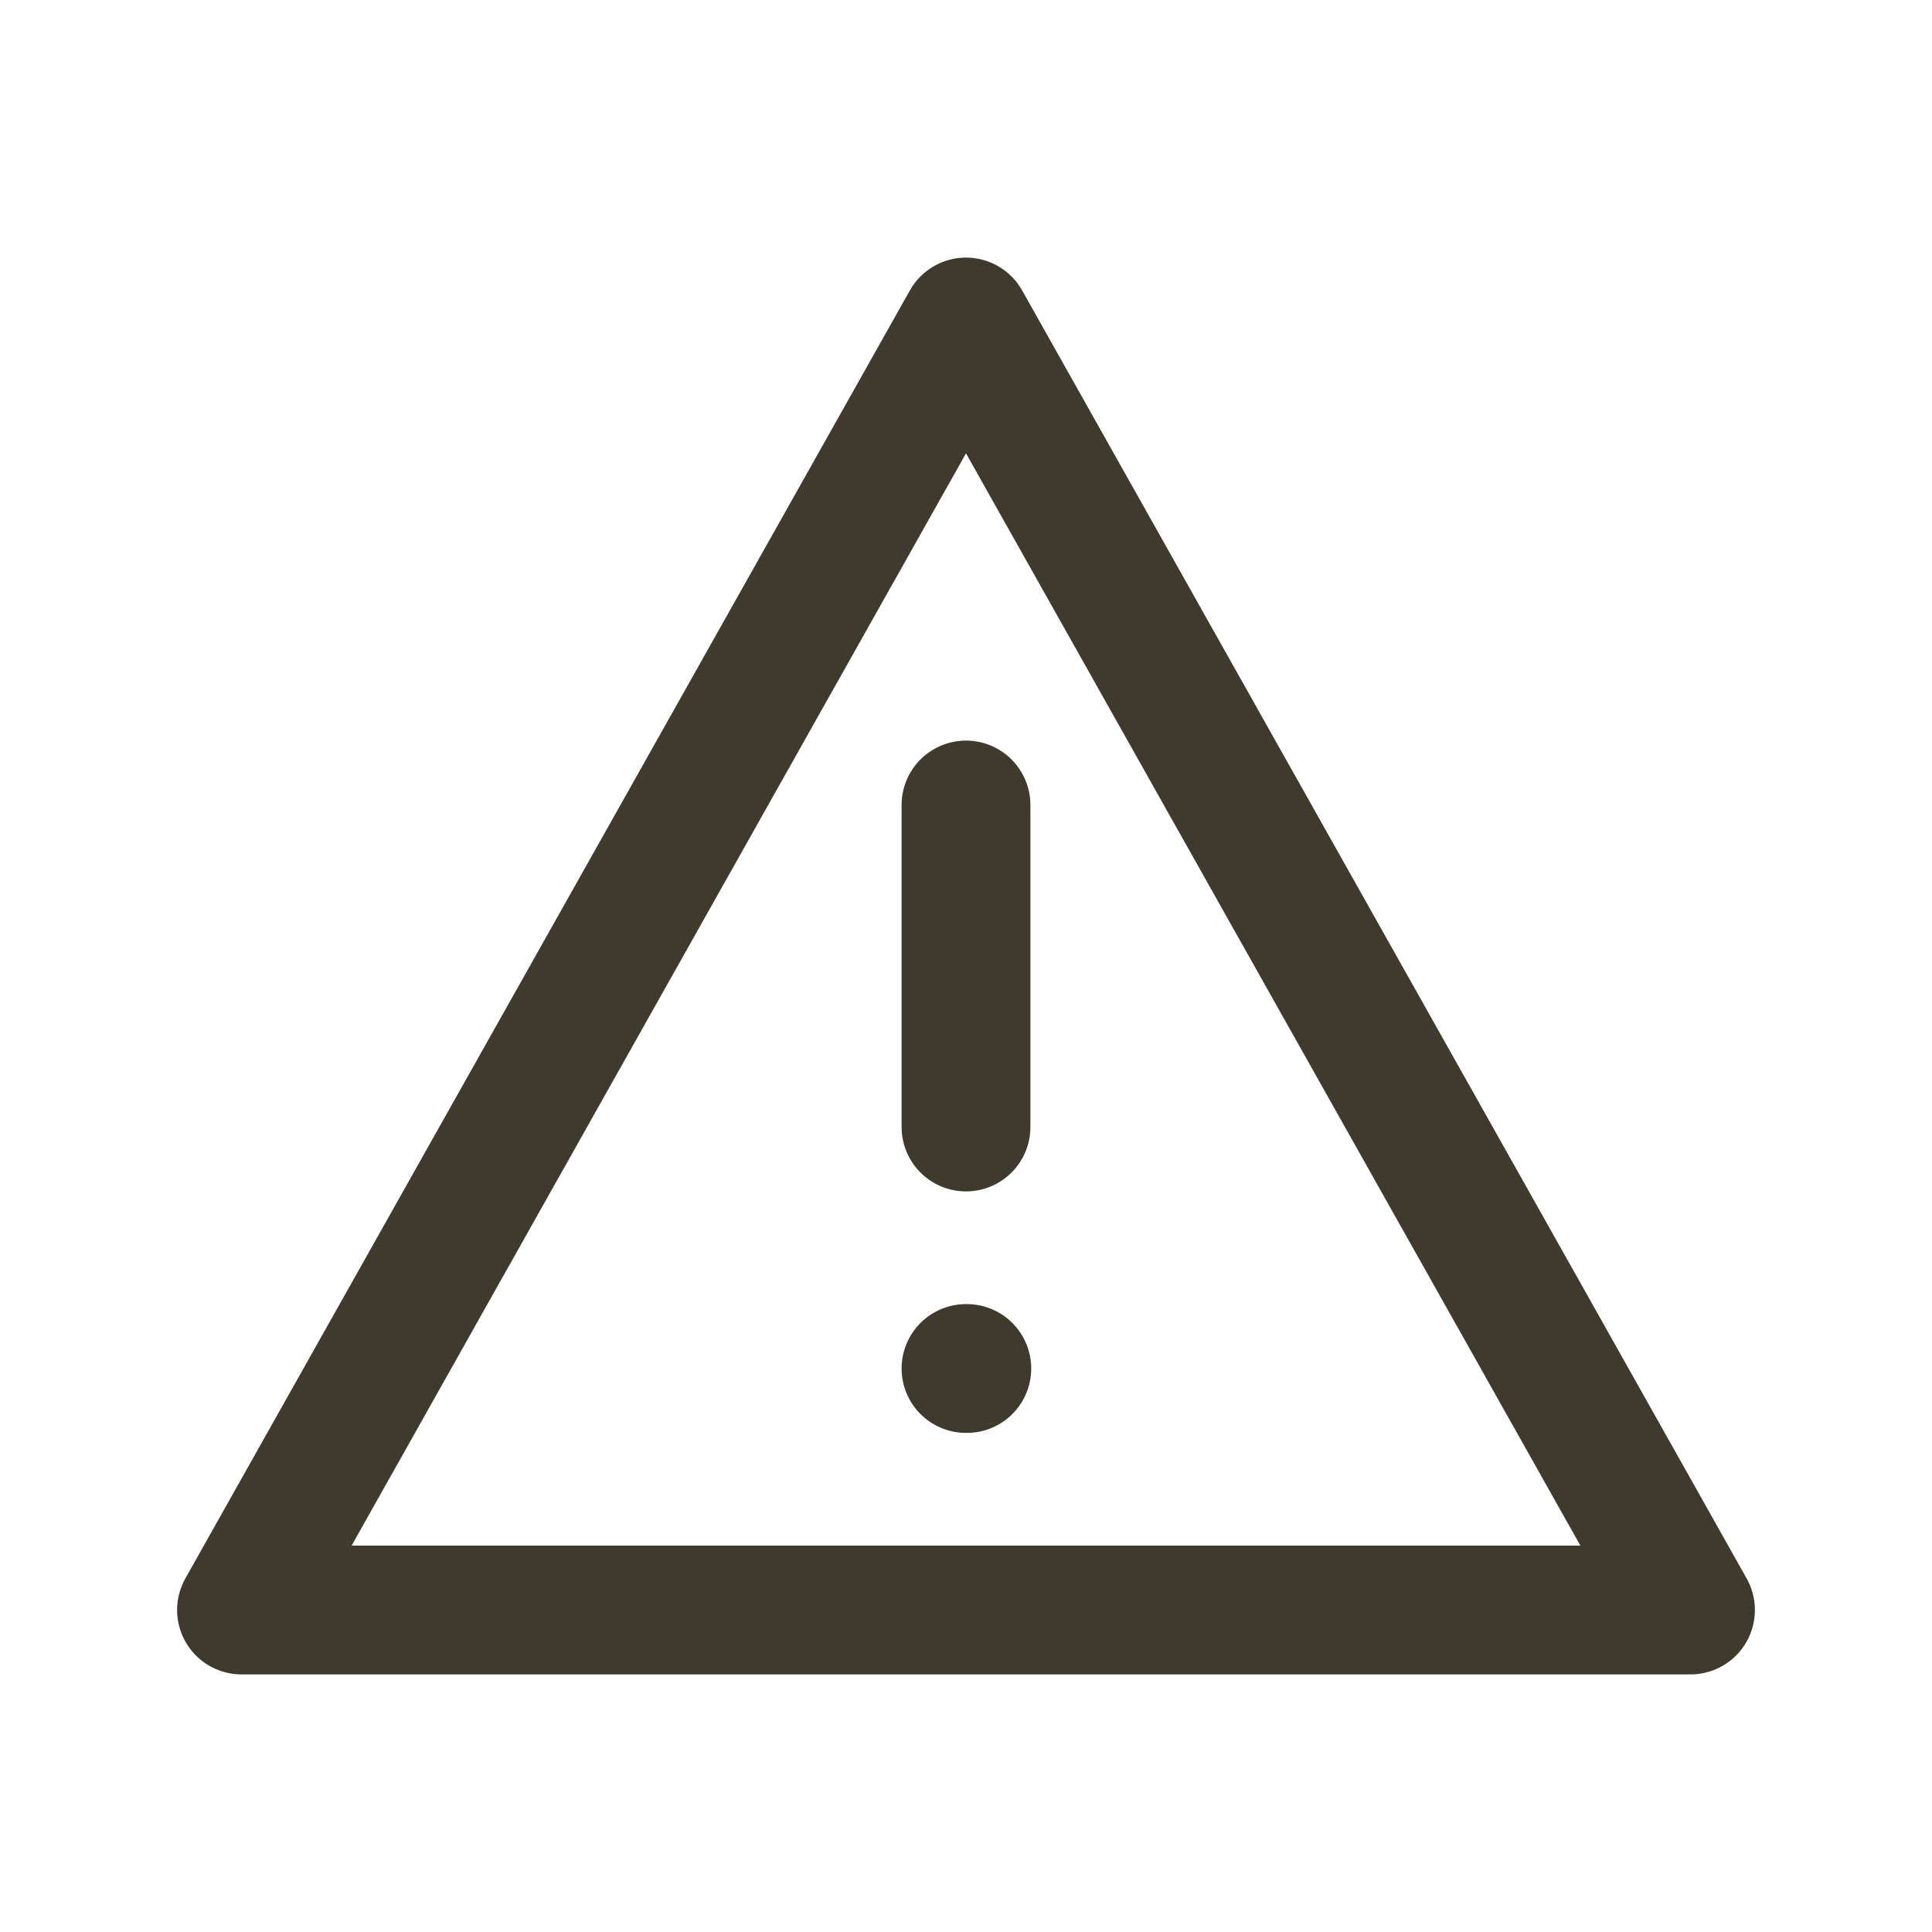
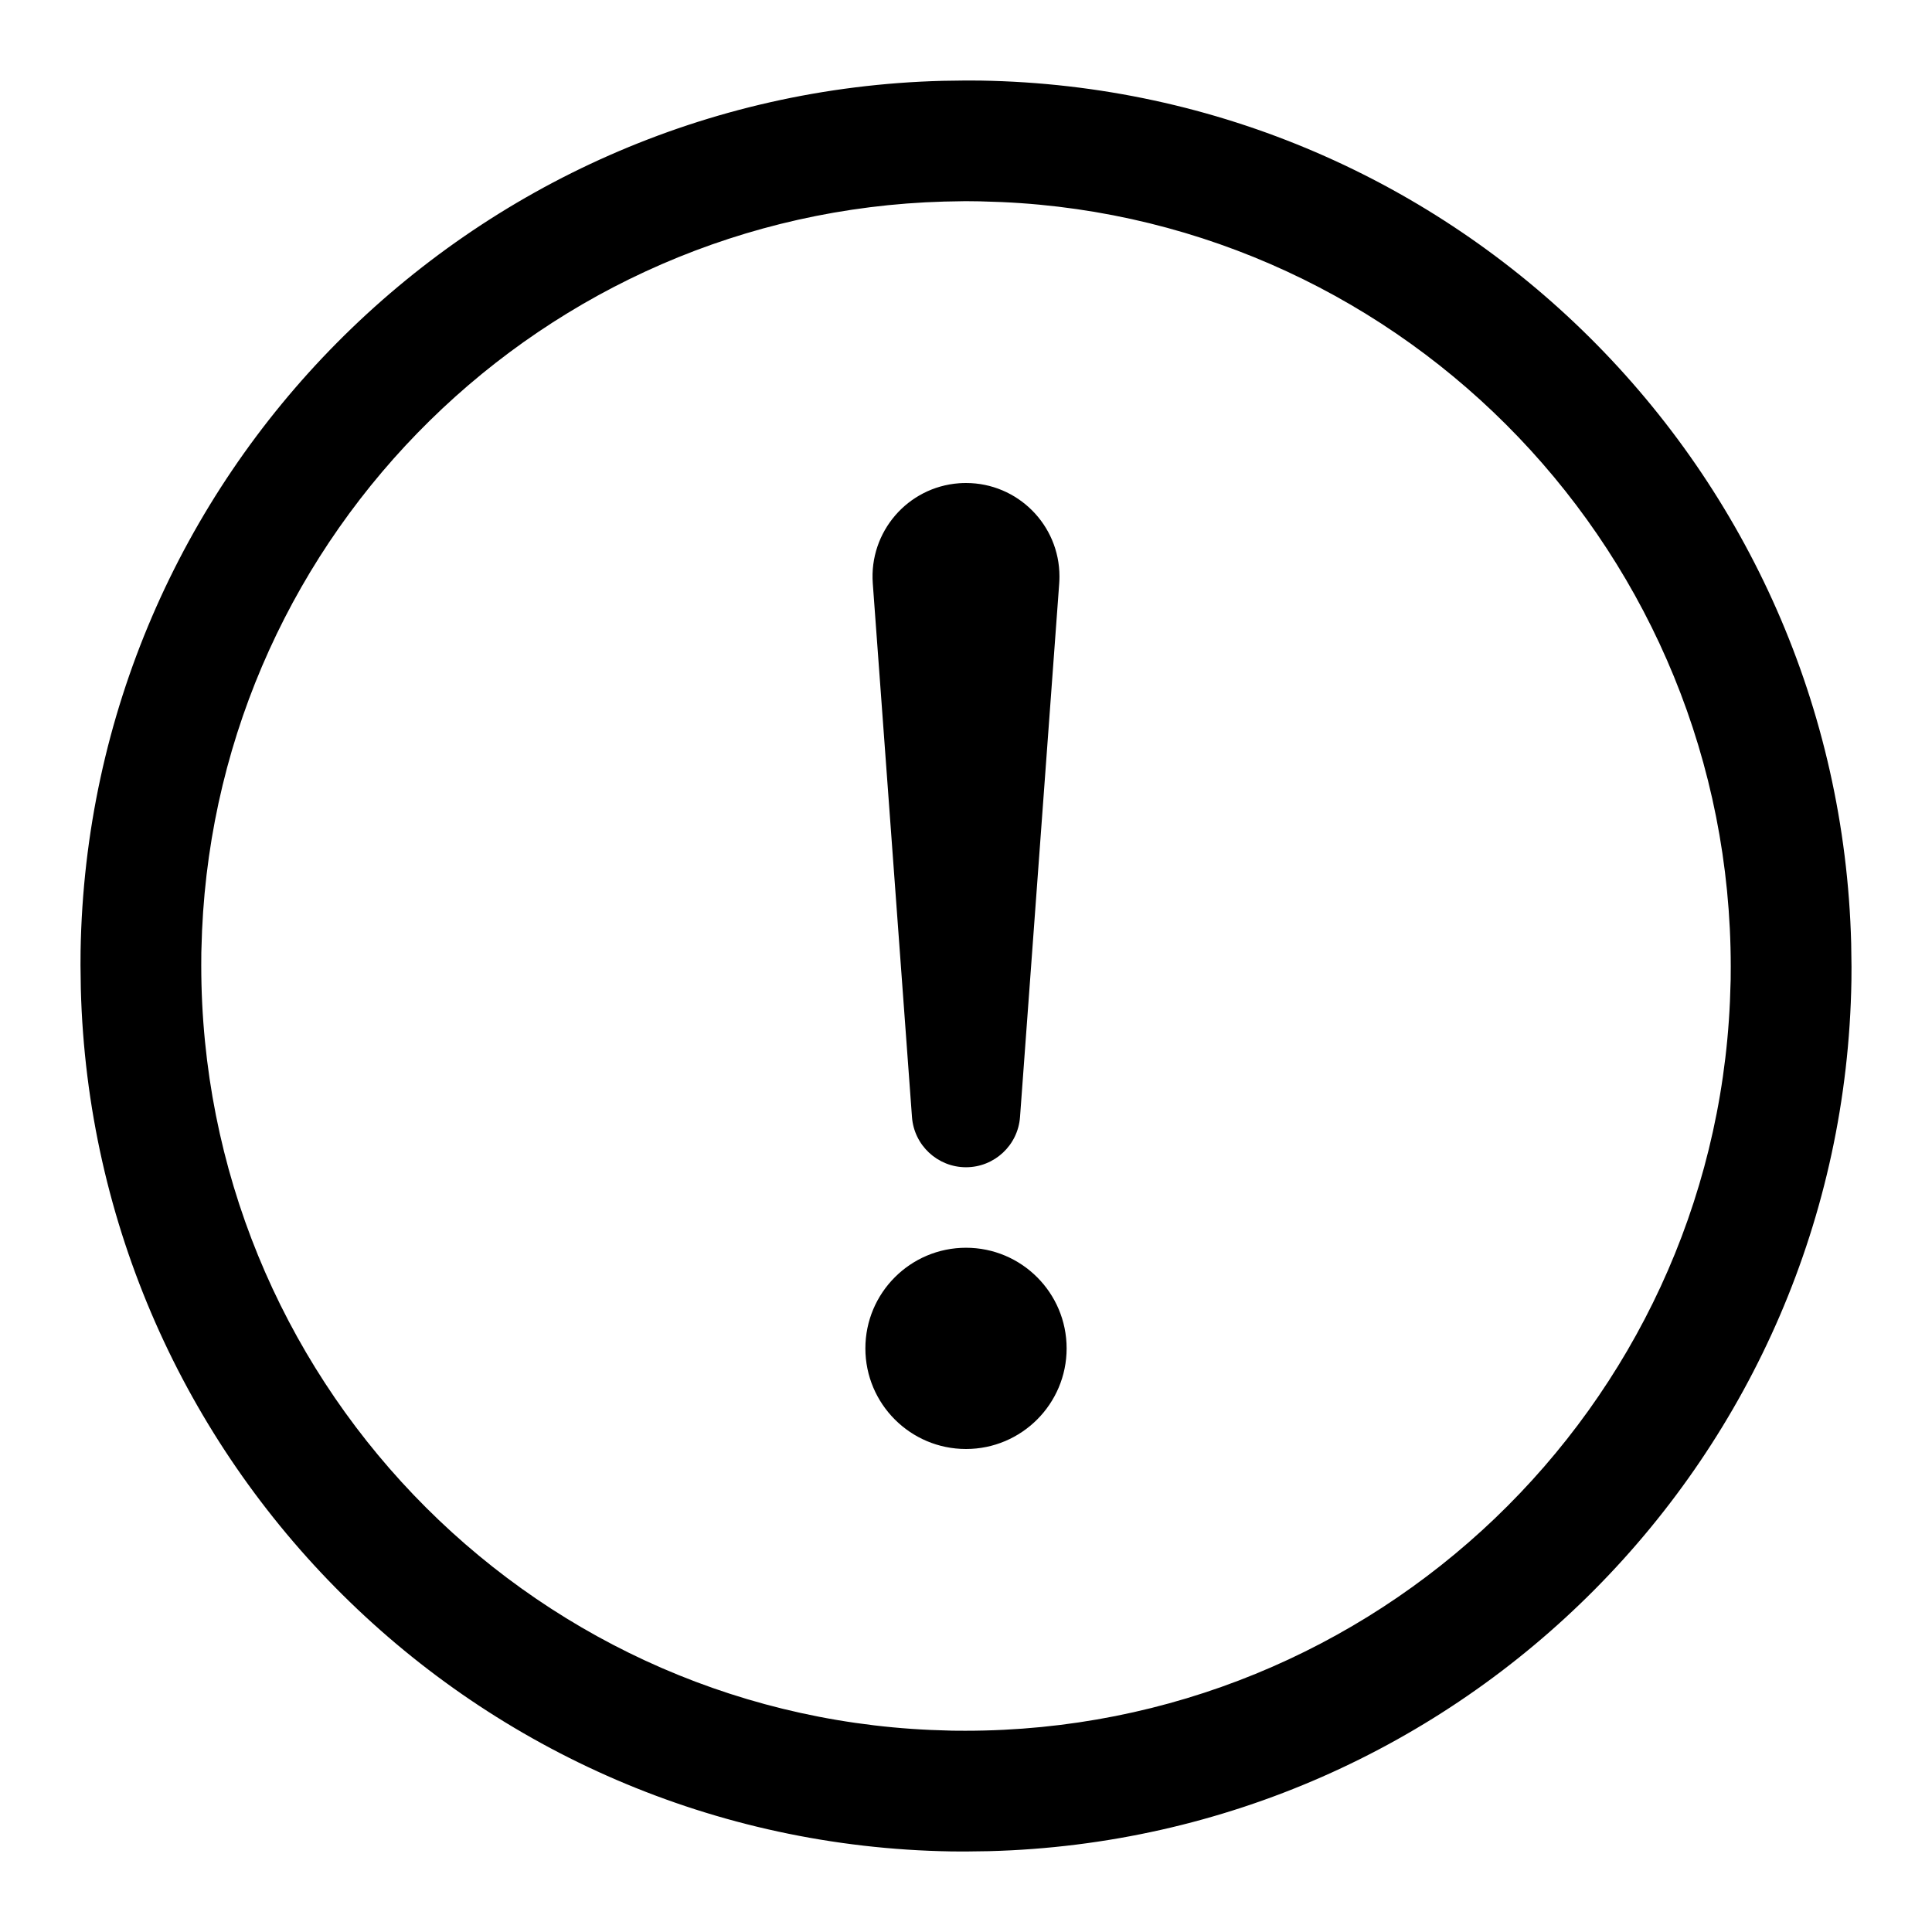
- <svg xmlns="http://www.w3.org/2000/svg" width="24" height="24" viewBox="0 0 24 24" fill="none" stroke="#3F3A2E" stroke-width="1.6" stroke-linecap="round" stroke-linejoin="round">
-   <path d="M12 4l9 16H3z" />
-   <path d="M12 10v4" />
-   <path d="M12 17h.01" />
+ <svg xmlns="http://www.w3.org/2000/svg" width="24" height="24" viewBox="0 0 24 24">
+   <path d="M12,1 L12.182,1.001 C18.084,1.097 22.844,5.836 22.996,11.718 L23,12.009 L22.999,12.182 C22.903,18.084 18.164,22.844 12.282,22.996 L11.991,23 L11.818,22.999 C5.916,22.903 1.156,18.164 1.004,12.282 L1,11.991 L1.001,11.818 C1.097,5.917 5.836,1.156 11.71,1.004 L12,1 Z M11.994,2.499 L11.728,2.504 C6.757,2.644 2.73,6.606 2.51,11.56 L2.501,11.831 L2.5,11.991 C2.5,17.094 6.515,21.266 11.56,21.49 L11.831,21.499 L11.991,21.5 C17.094,21.5 21.266,17.485 21.49,12.44 L21.499,12.169 L21.5,12.009 C21.5,6.906 17.485,2.734 12.441,2.51 L12.169,2.501 L11.994,2.499 Z M12,15.5 C12.69,15.5 13.25,16.06 13.25,16.75 C13.25,17.44 12.69,18 12,18 C11.31,18 10.75,17.44 10.75,16.75 C10.75,16.06 11.31,15.5 12,15.5 Z M12,6 C12.641,6 13.161,6.52 13.161,7.161 C13.161,7.19 13.16,7.218 13.158,7.247 L12.671,13.877 C12.645,14.228 12.352,14.5 12,14.5 C11.648,14.5 11.355,14.228 11.329,13.877 L10.842,7.247 C10.795,6.607 11.275,6.05 11.915,6.003 C11.943,6.001 11.972,6 12,6 Z" fill-rule="nonzero" fill="currentColor" />
</svg>
